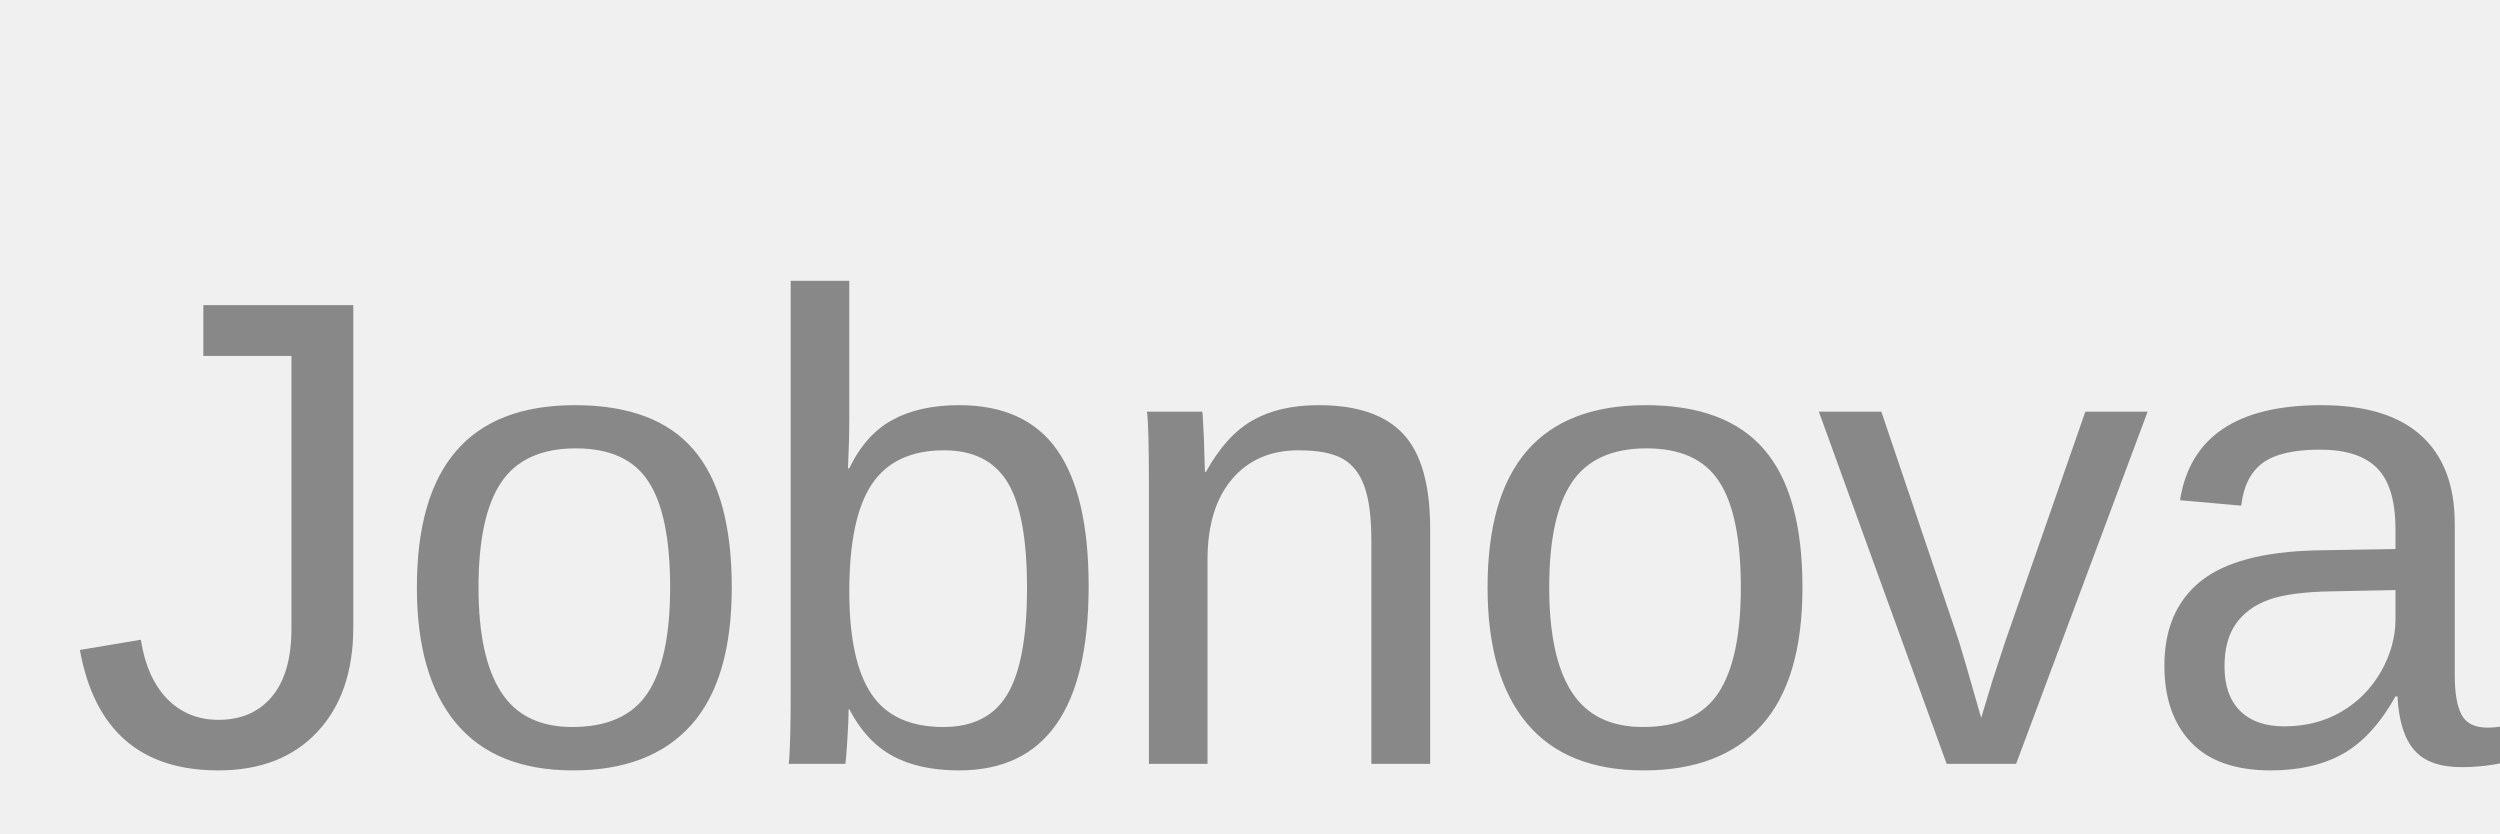
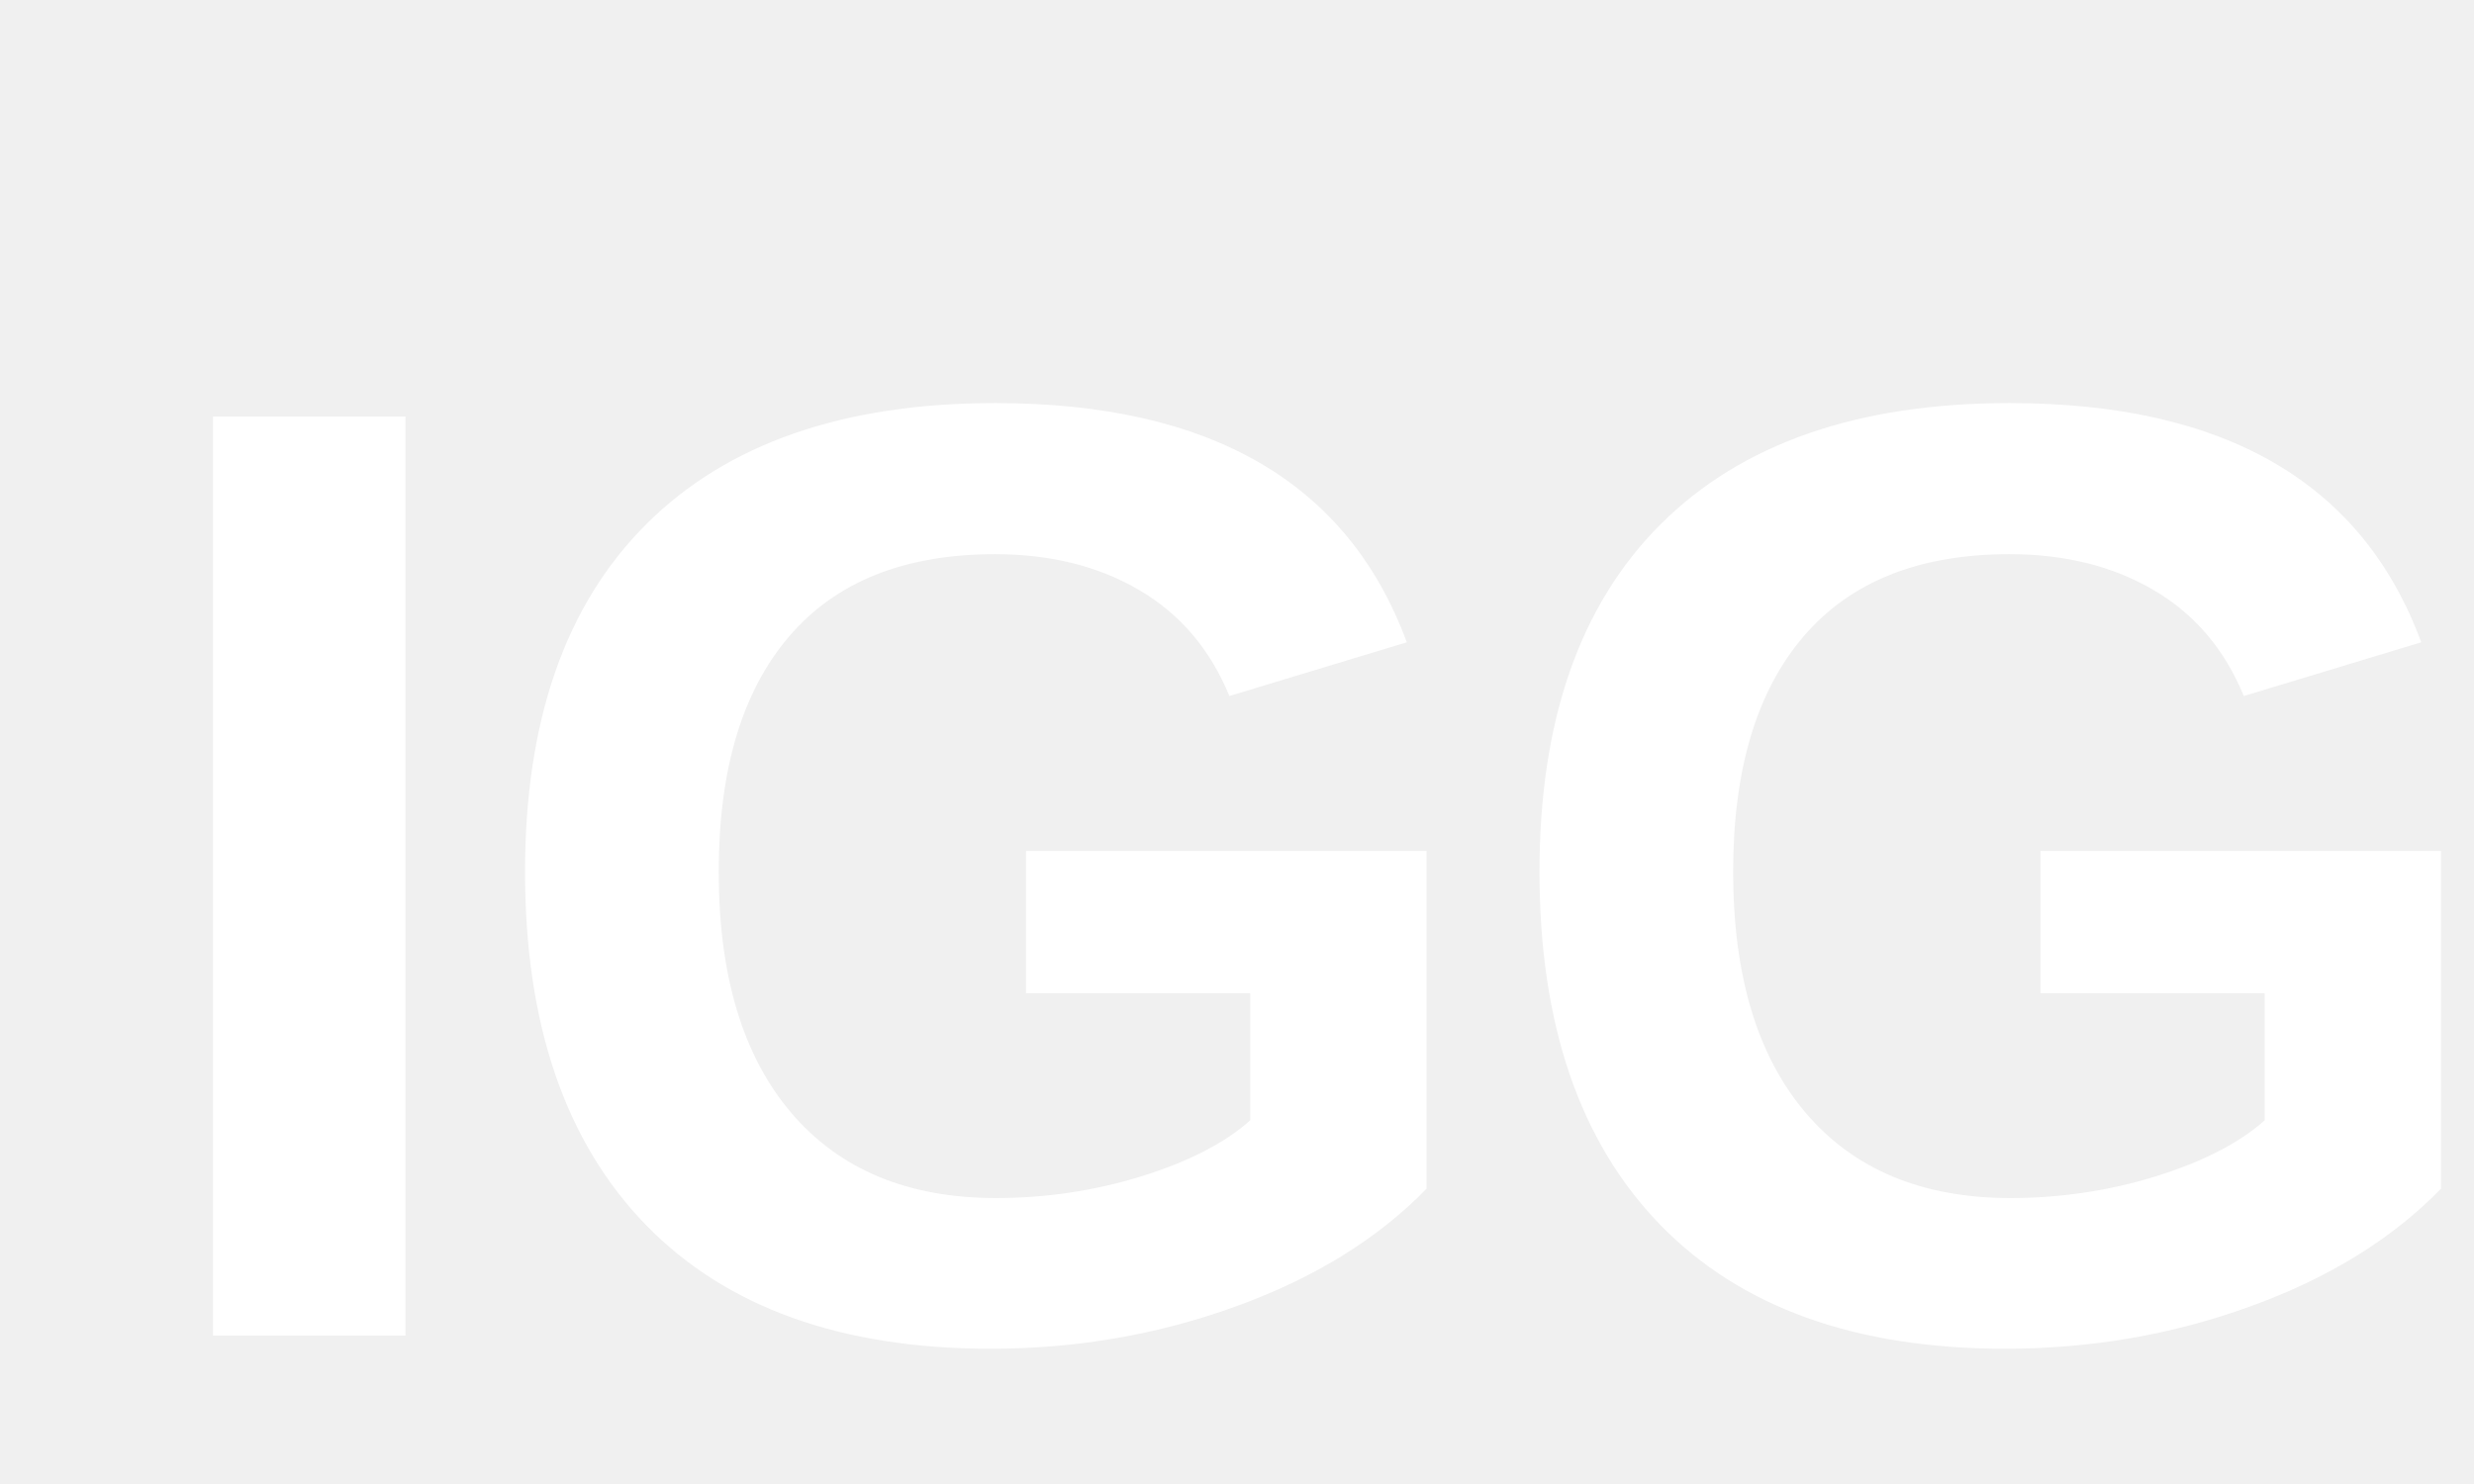
- <svg xmlns="http://www.w3.org/2000/svg" viewBox="0 0 180 60" preserveAspectRatio="xMidYMid meet">
-   <text x="5" y="55" style="font-family: 'Arial', 'Helvetica', sans-serif; font-weight: normal; font-size: 48px; fill: #888888; letter-spacing: -1px;">
-     Jobnova
+ <svg xmlns="http://www.w3.org/2000/svg" viewBox="0 0 100 60" preserveAspectRatio="xMidYMid meet">
+   <text x="5" y="54" style="font-family: 'Arial', 'Helvetica', sans-serif; font-weight: bold; font-size: 54px; fill: #ffffff; letter-spacing: -1px;">
+     IGG
  </text>
</svg>
